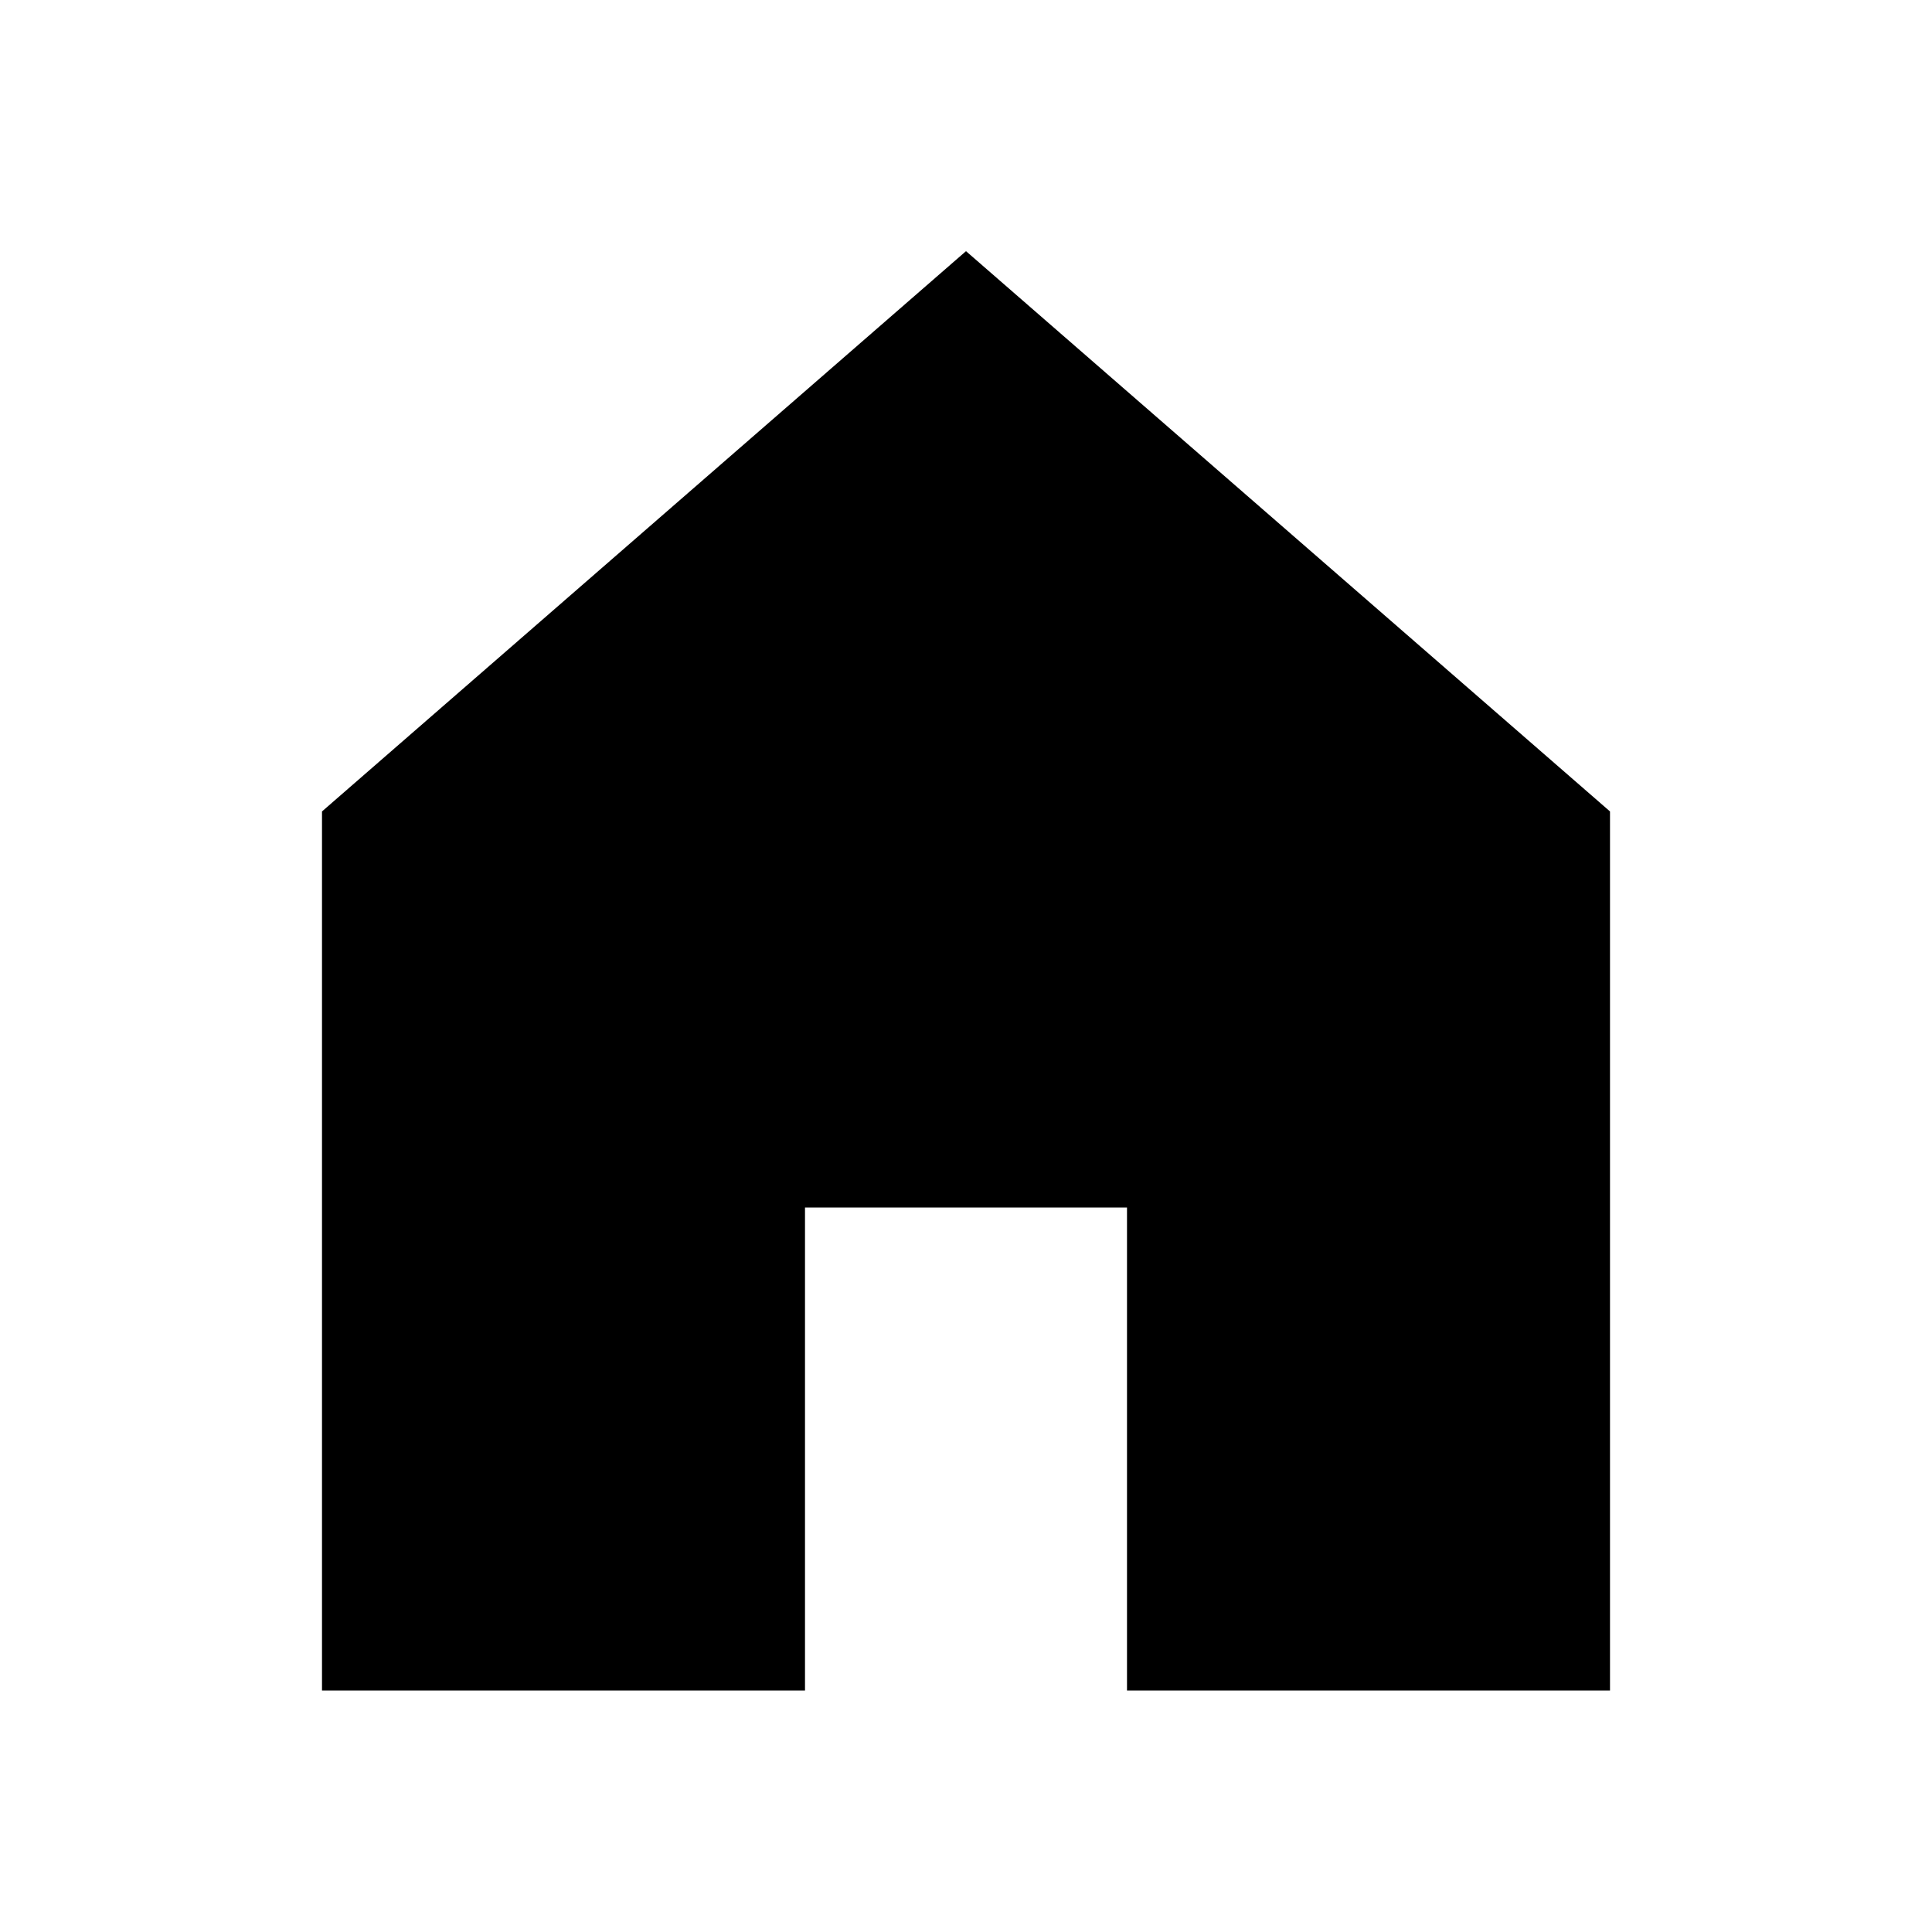
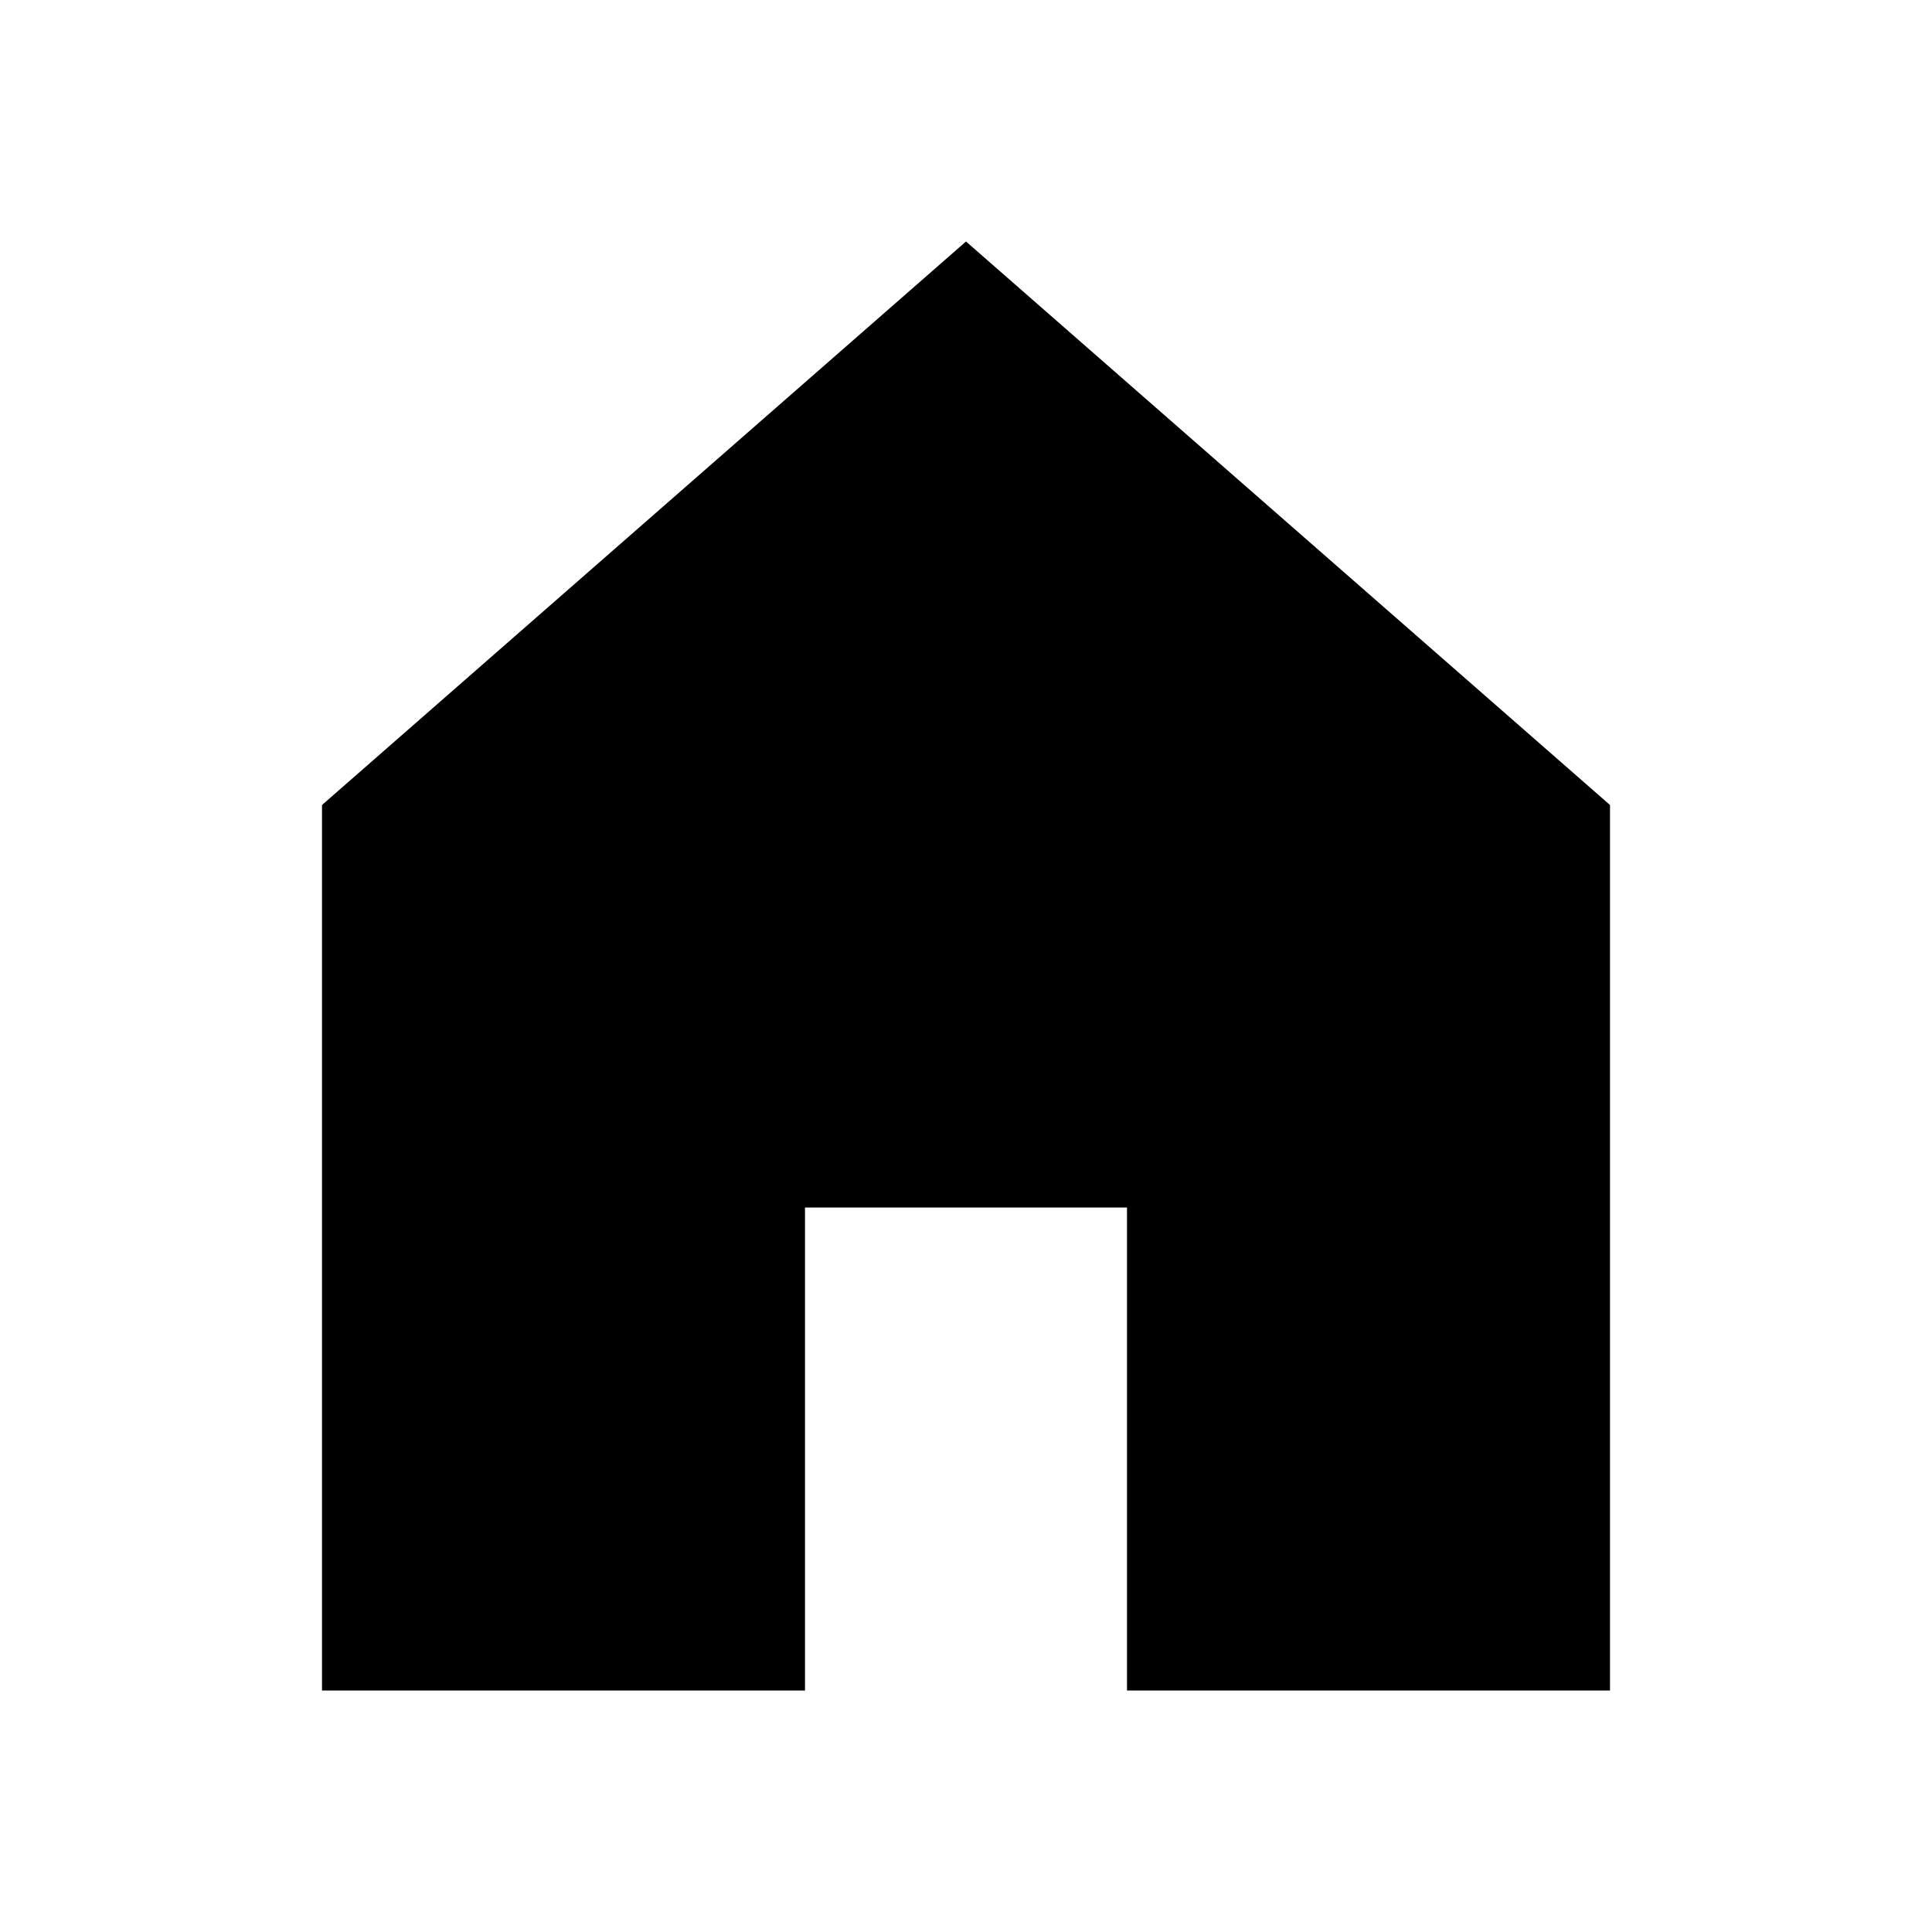
- <svg enable-background="new 0 0 24 24" height="24" viewBox="0 0 24 24" width="24" focusable="false" style="pointer-events: none; display: block; width: 100%; height: 100%;">
-   <g>
-     <path d="M4 21V10.08l8-6.96 8 6.96V21h-6v-6h-4v6H4z" />
+ <svg xmlns="http://www.w3.org/2000/svg" viewBox="0 0 24 24" preserveAspectRatio="xMidYMid meet" focusable="false" class="style-scope yt-icon" style="pointer-events: none; display: block; width: 100%; height: 100%;">
+   <g class="style-scope yt-icon">
+     <path d="M4,10V21h6V15h4v6h6V10L12,3Z" class="style-scope yt-icon" />
  </g>
</svg>
